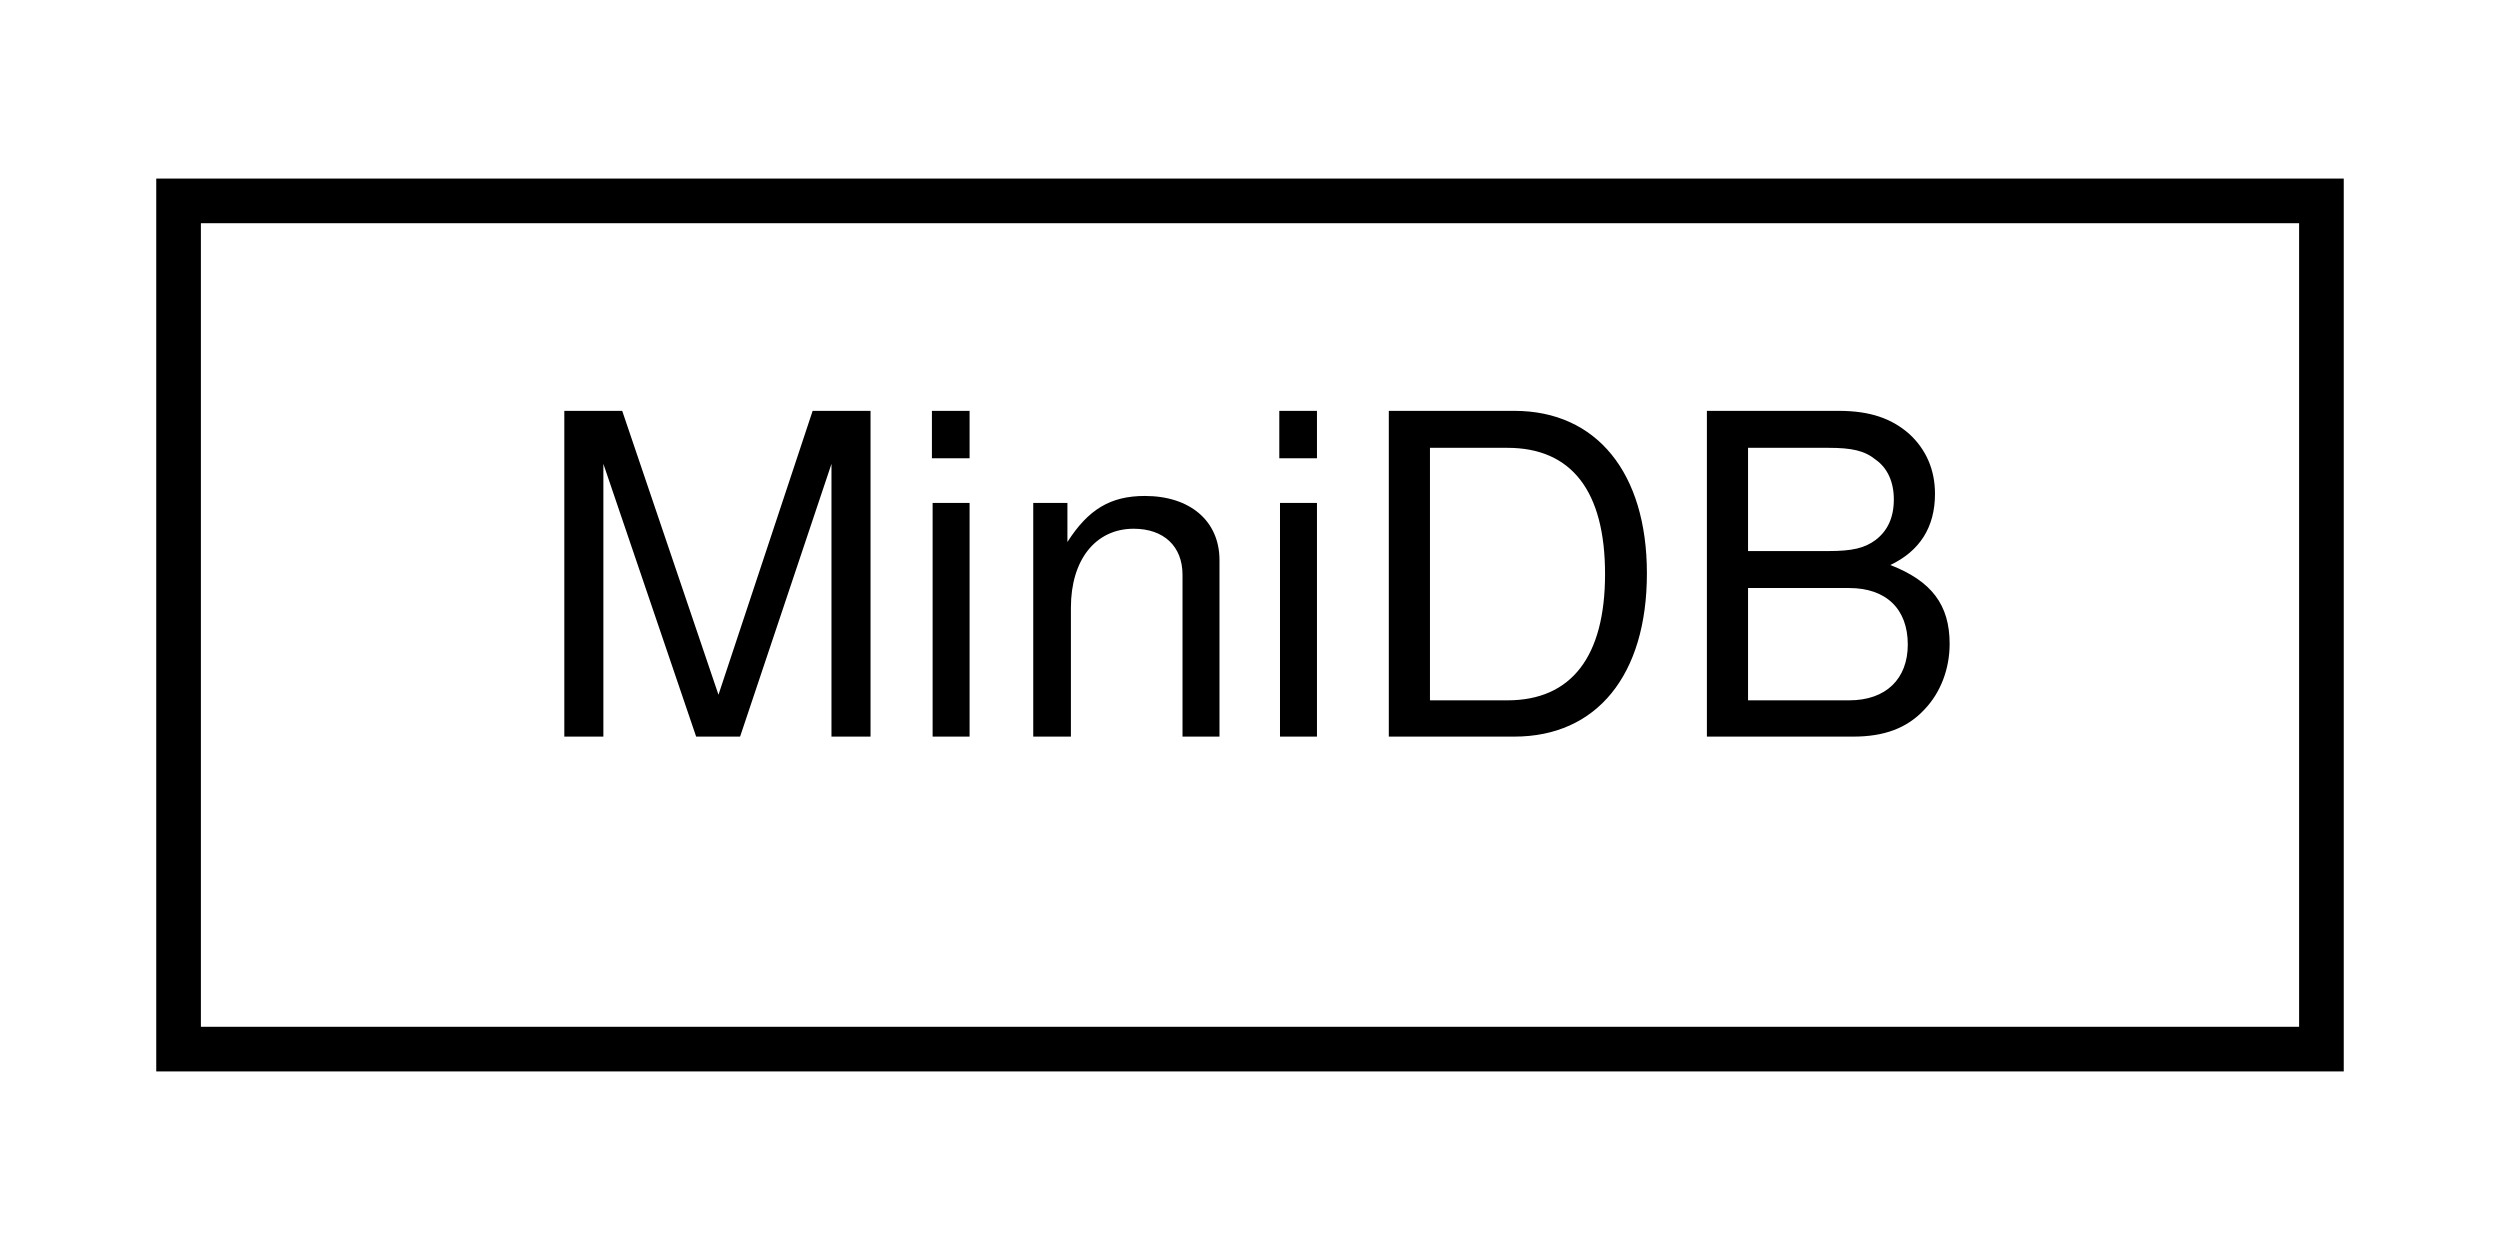
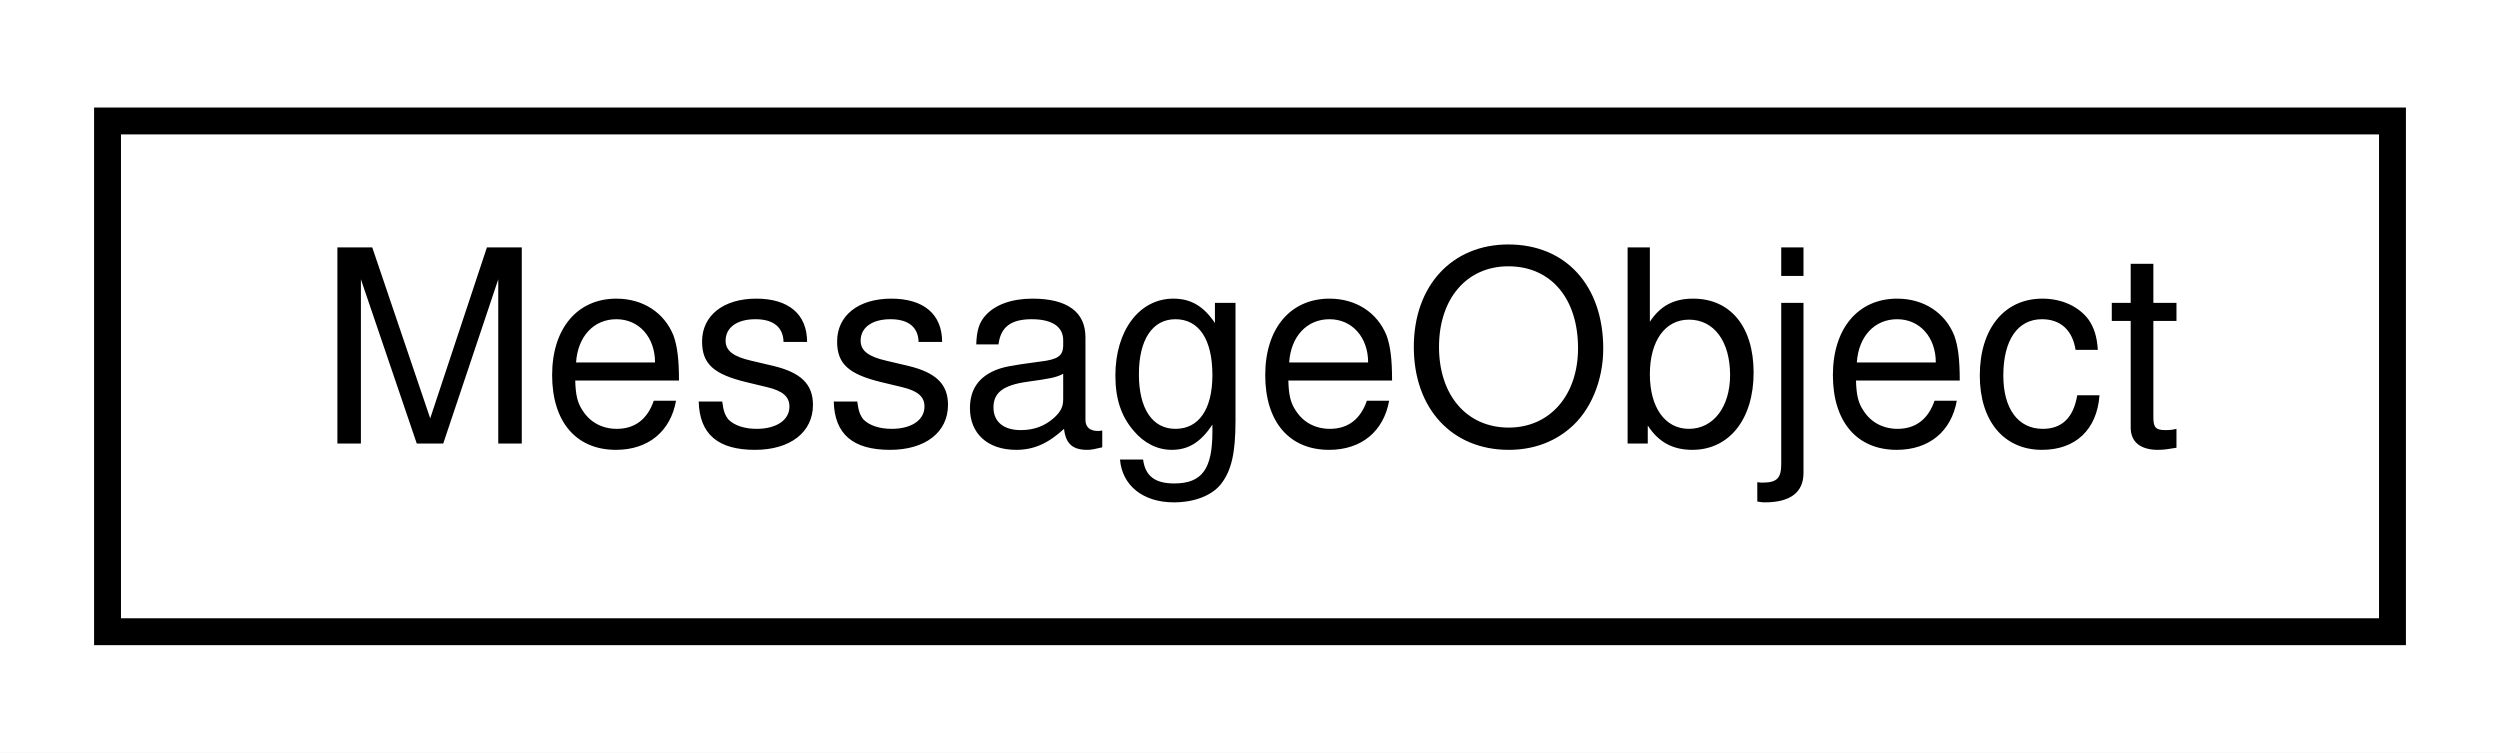
- <svg xmlns="http://www.w3.org/2000/svg" xmlns:xlink="http://www.w3.org/1999/xlink" width="56pt" height="28pt" viewBox="0.00 0.00 56.00 28.00">
+ <svg xmlns="http://www.w3.org/2000/svg" xmlns:xlink="http://www.w3.org/1999/xlink" width="93pt" height="28pt" viewBox="0.00 0.00 93.00 28.00">
  <g id="graph0" class="graph" transform="scale(1 1) rotate(0) translate(4 24)">
-     <polygon fill="white" stroke="none" points="-4,4 -4,-24 52,-24 52,4 -4,4" />
+     <polygon fill="white" stroke="none" points="-4,4 -4,-24 89,-24 89,4 -4,4" />
    <g id="node1" class="node">
      <g id="a_node1">
-         <a xlink:href="class_mini_d_b.html" target="_top" xlink:title="Компактная база данных">
-           <polygon fill="white" stroke="black" points="0,-0.5 0,-19.5 48,-19.5 48,-0.5 0,-0.5" />
-           <text text-anchor="middle" x="24" y="-7.5" font-family="Helvetica,sans-Serif" font-size="10.00">MiniDB</text>
+         <a xlink:href="class_message_object.html" target="_top" xlink:title=" ">
+           <polygon fill="white" stroke="black" points="0,-0.5 0,-19.5 85,-19.5 85,-0.5 0,-0.5" />
+           <text text-anchor="middle" x="42.5" y="-7.5" font-family="Helvetica,sans-Serif" font-size="10.00">MessageObject</text>
        </a>
      </g>
    </g>
  </g>
</svg>
